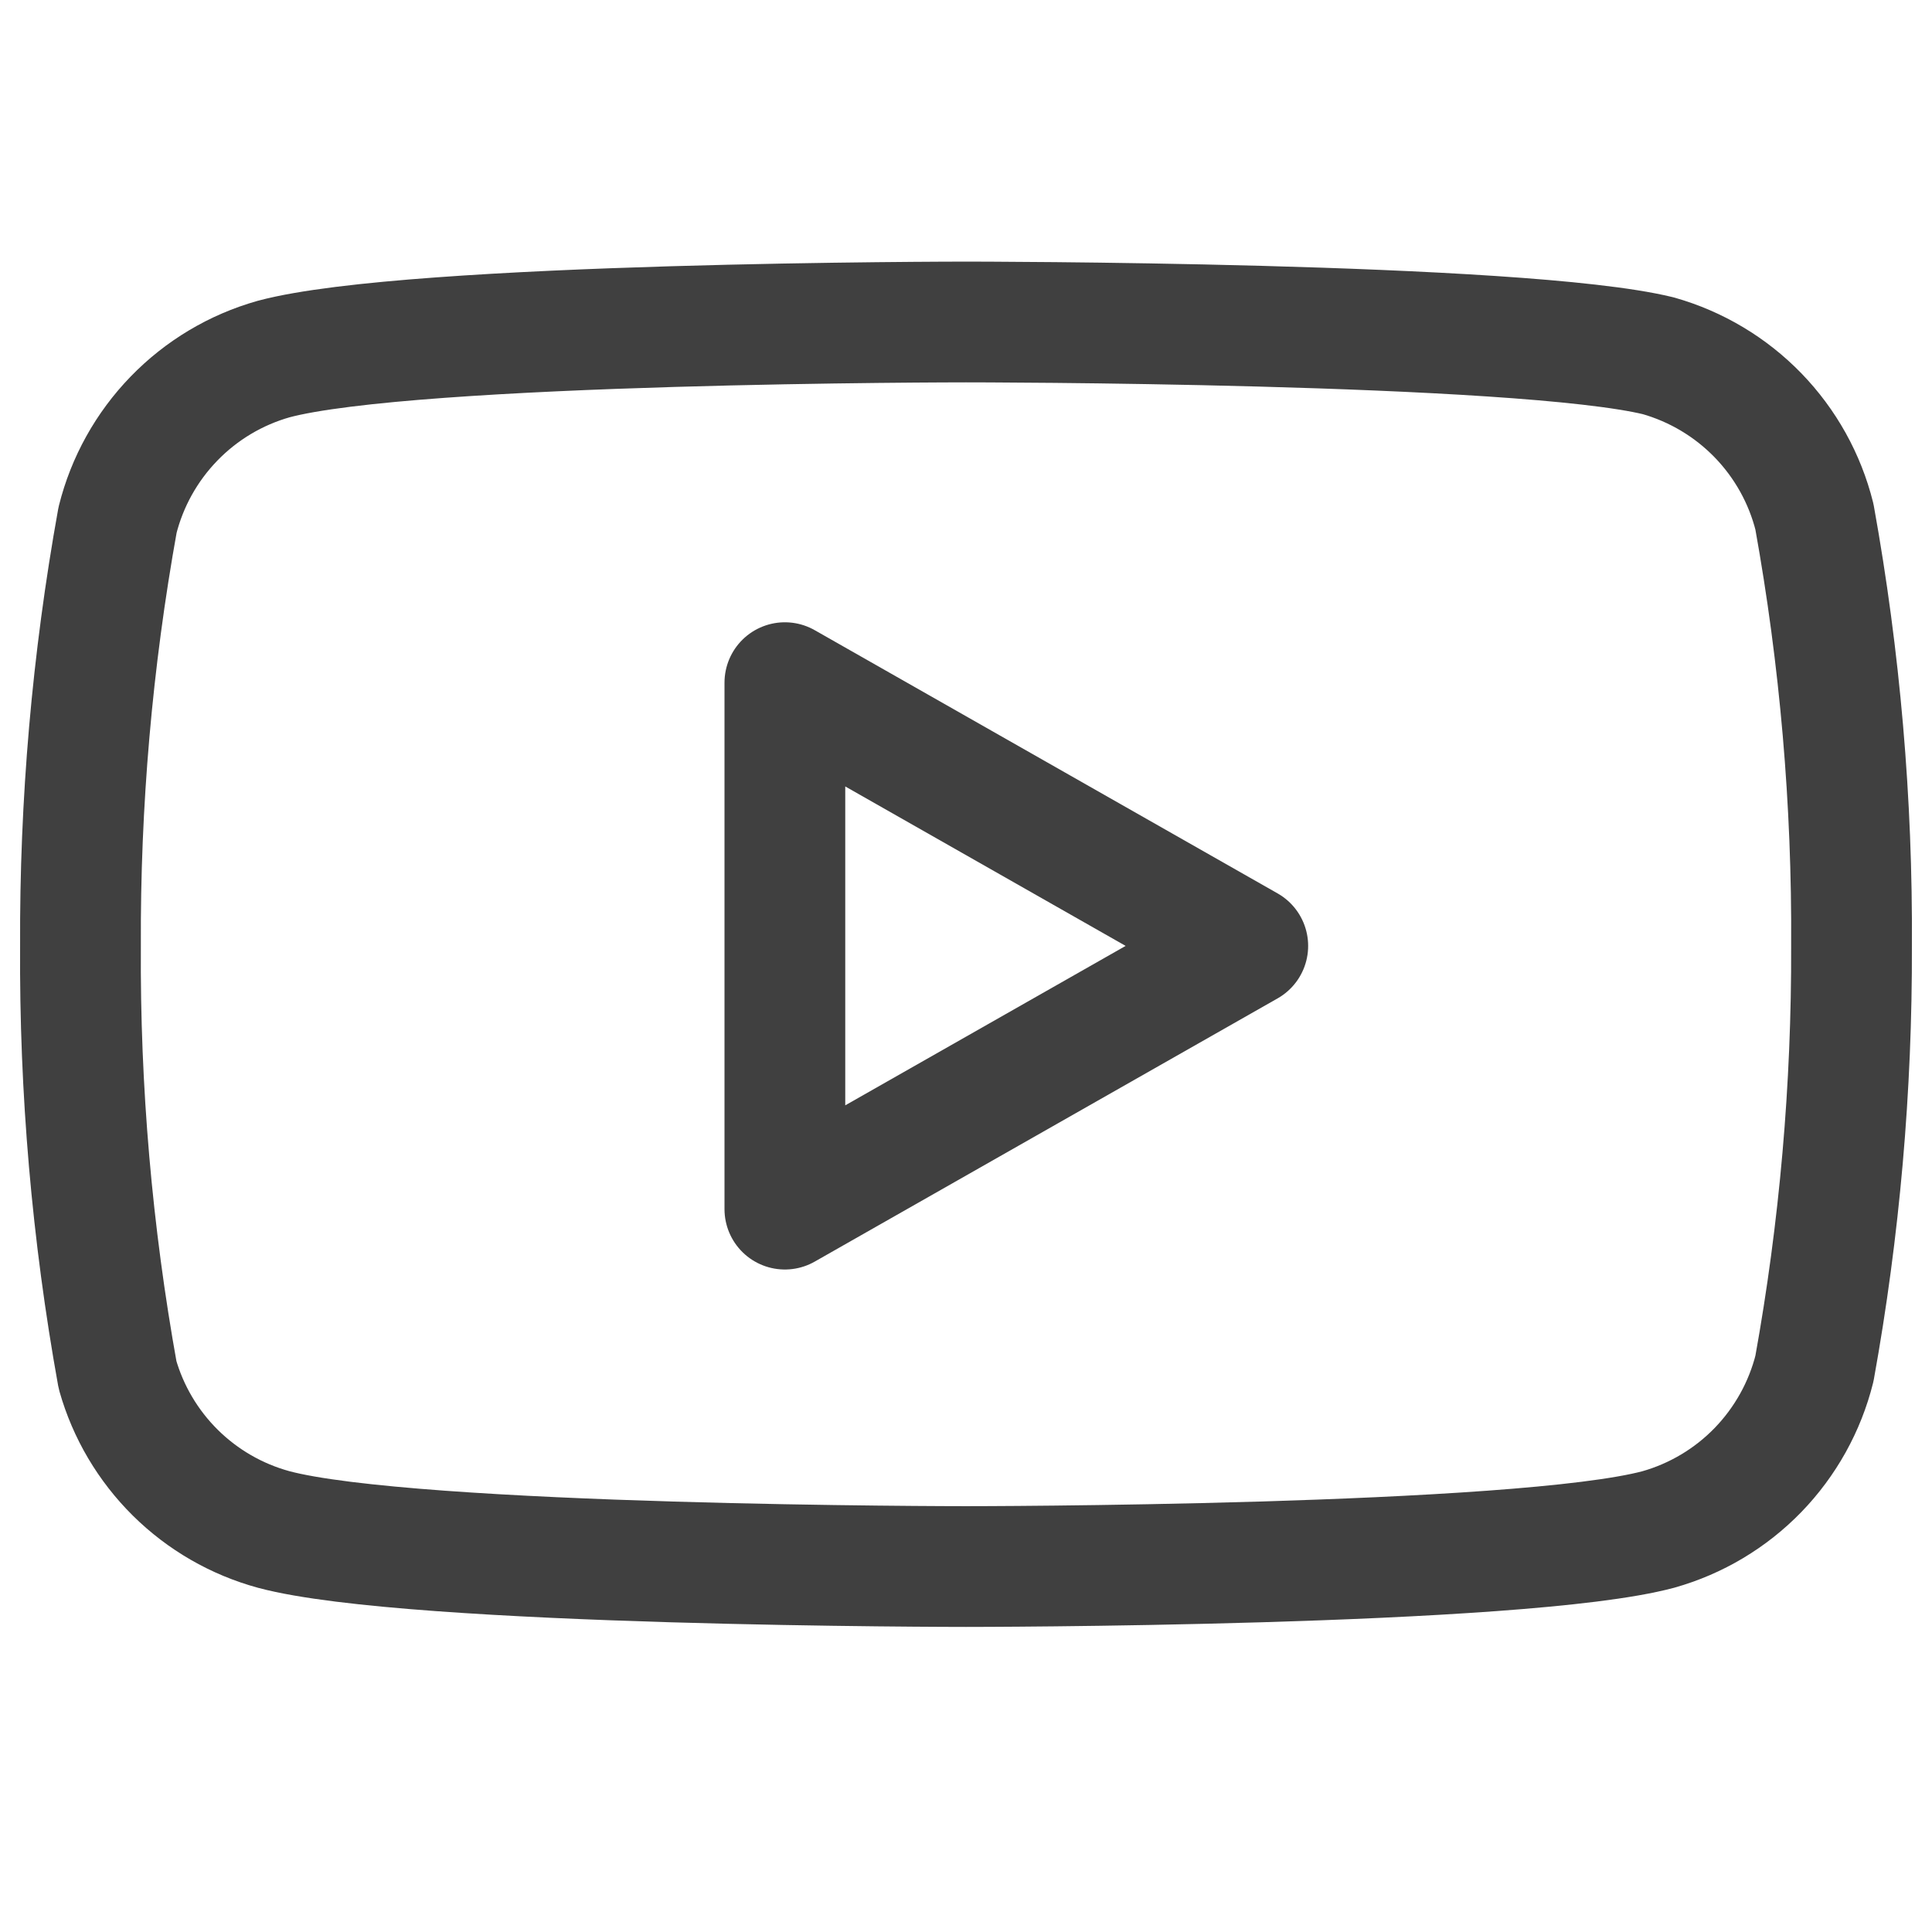
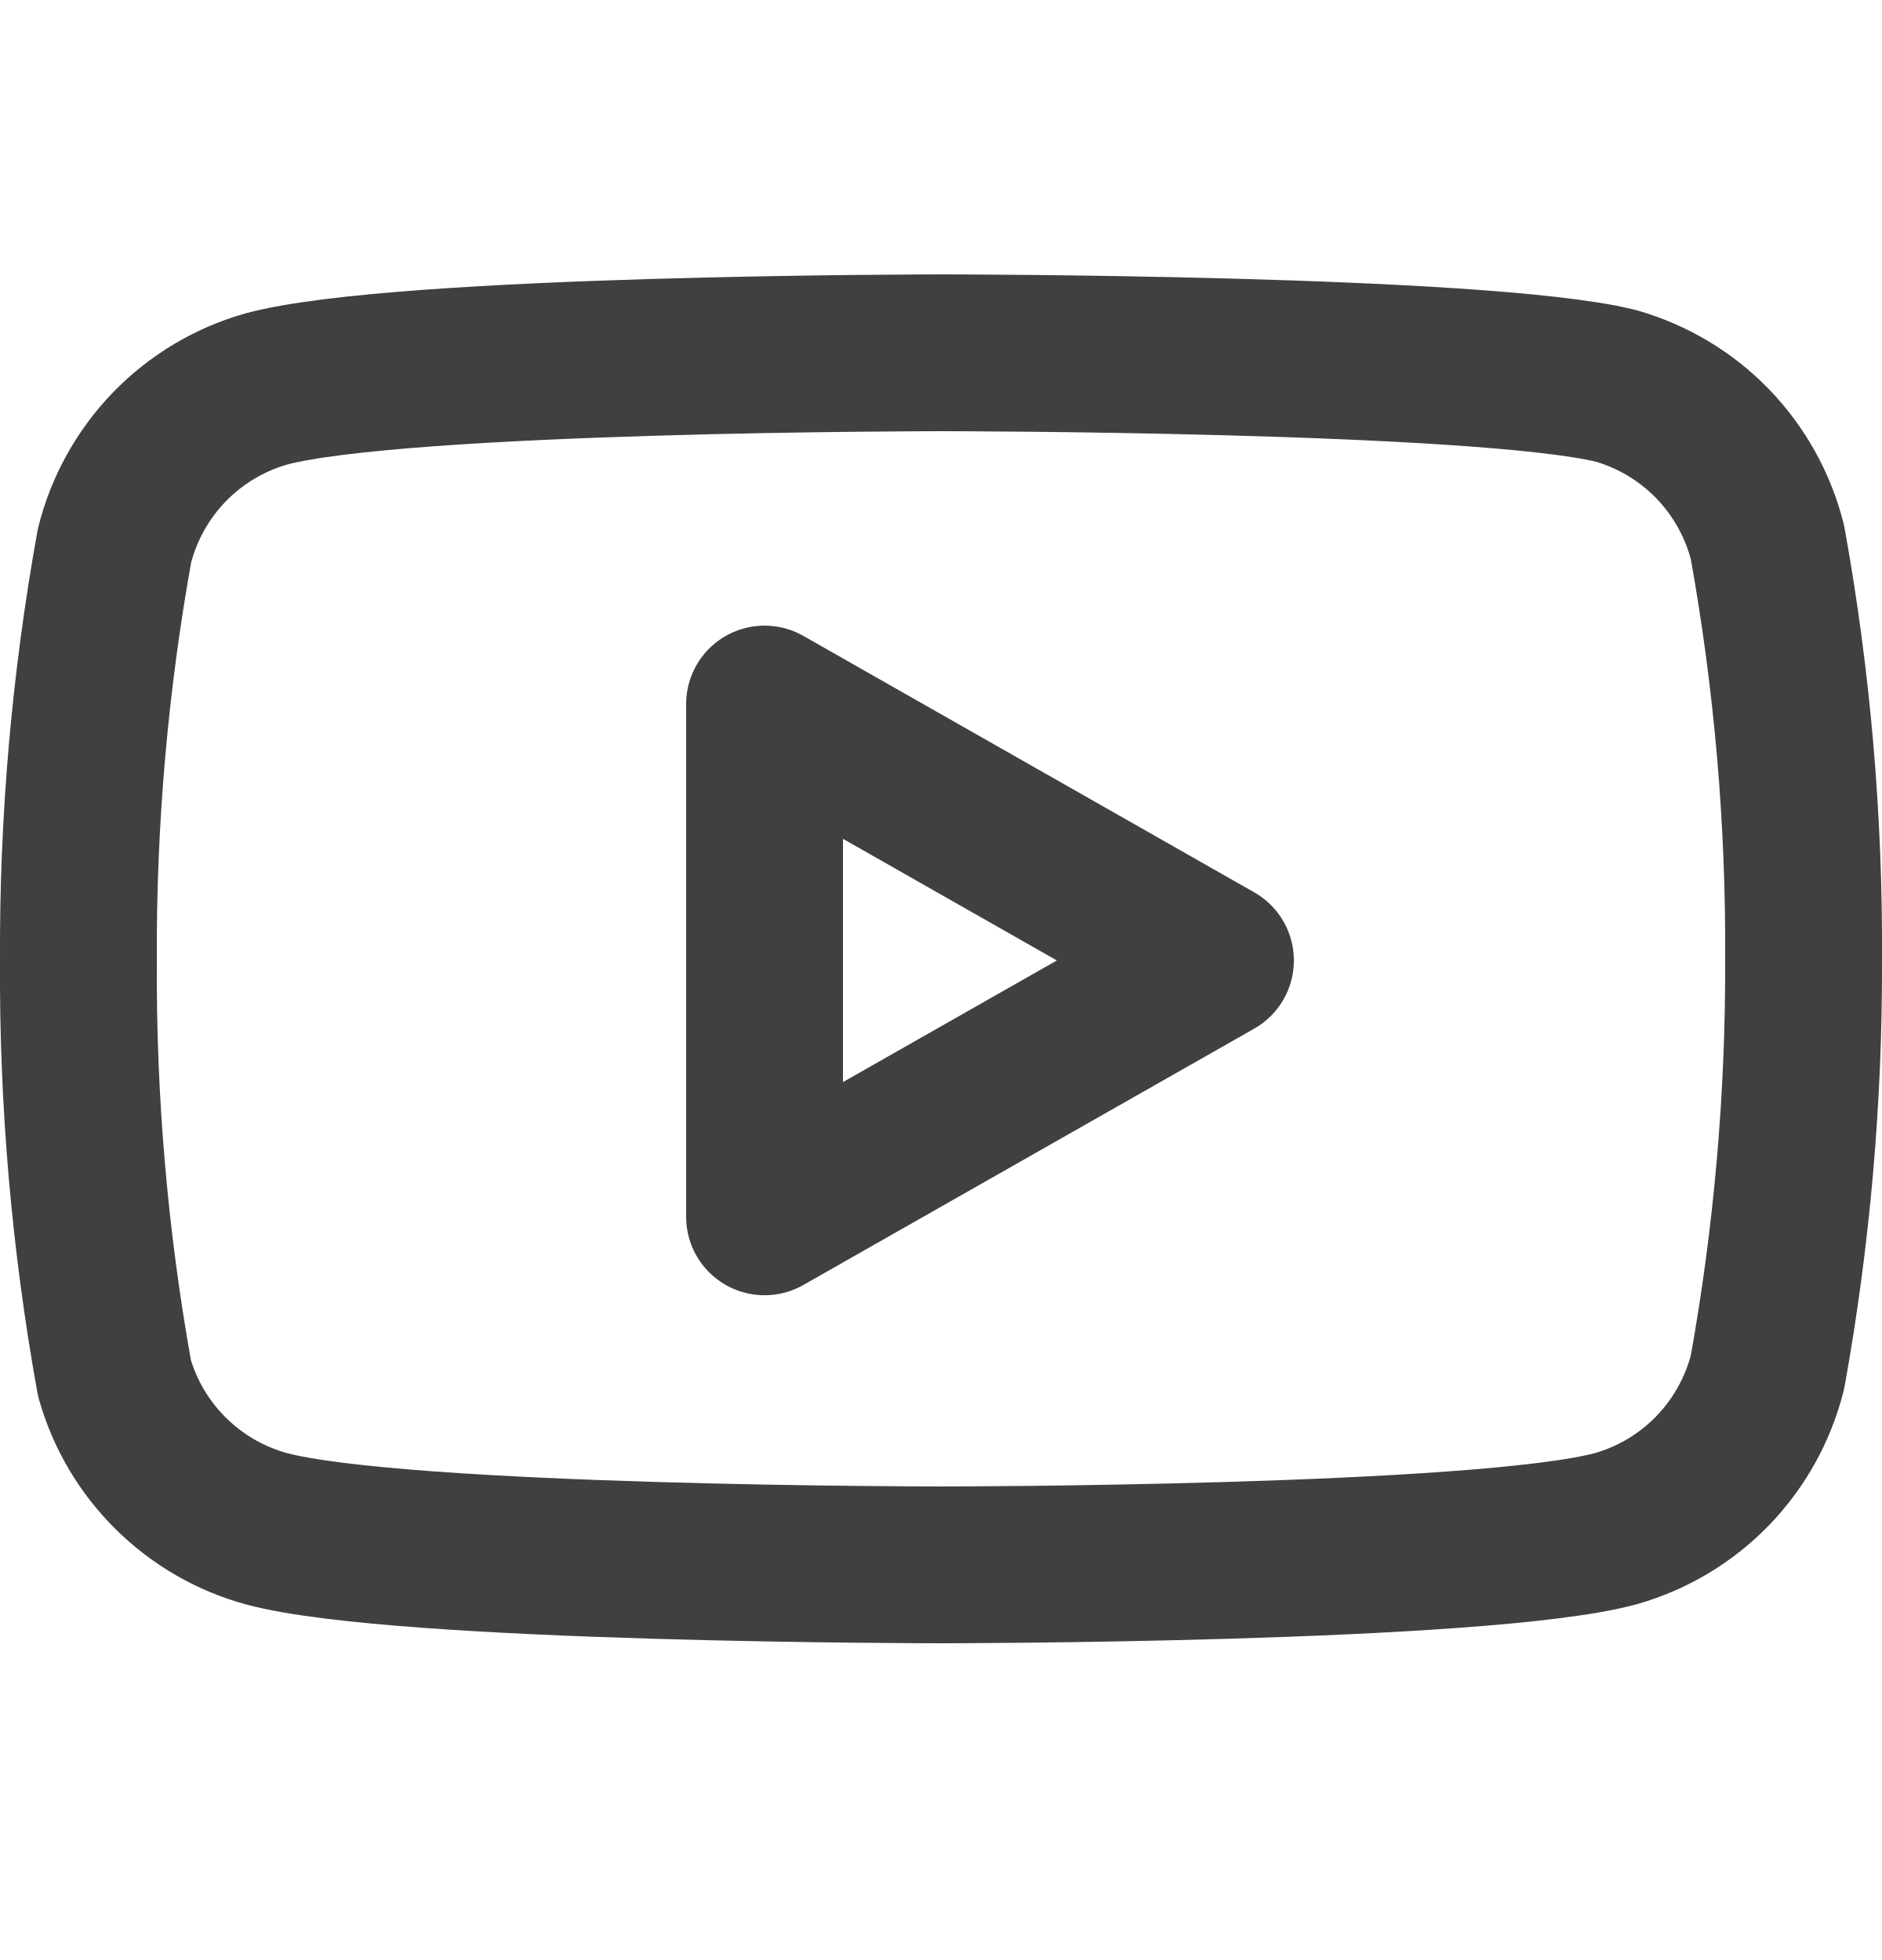
- <svg xmlns="http://www.w3.org/2000/svg" width="32" height="32" viewBox="0 0 32 32" fill="none">
-   <path d="M30.053 8.56C29.895 7.927 29.572 7.347 29.118 6.879C28.664 6.411 28.094 6.071 27.467 5.893C25.173 5.333 16 5.333 16 5.333C16 5.333 6.827 5.333 4.533 5.947C3.906 6.124 3.336 6.464 2.882 6.933C2.428 7.401 2.105 7.981 1.947 8.613C1.527 10.941 1.322 13.302 1.333 15.667C1.318 18.049 1.524 20.428 1.947 22.773C2.121 23.387 2.451 23.944 2.904 24.393C3.357 24.841 3.918 25.165 4.533 25.333C6.827 25.947 16 25.947 16 25.947C16 25.947 25.173 25.947 27.467 25.333C28.094 25.156 28.664 24.816 29.118 24.348C29.572 23.879 29.895 23.299 30.053 22.667C30.47 20.357 30.675 18.014 30.667 15.667C30.682 13.284 30.476 10.905 30.053 8.56V8.56Z" stroke="#404040" stroke-width="2" stroke-linecap="round" stroke-linejoin="round" />
-   <path d="M13 20.027L20.667 15.667L13 11.307V20.027Z" stroke="#404040" stroke-width="2" stroke-linecap="round" stroke-linejoin="round" />
+ <svg xmlns="http://www.w3.org/2000/svg" width="24" height="25" viewBox="0 0 24 25" fill="none">
+   <path d="M22.54 6.92C22.421 6.445 22.179 6.011 21.839 5.659C21.498 5.308 21.071 5.053 20.6 4.92C18.88 4.5 12 4.5 12 4.5C12 4.5 5.12 4.5 3.4 4.96C2.929 5.093 2.502 5.348 2.161 5.699C1.821 6.051 1.579 6.485 1.46 6.96C1.145 8.706 0.991 10.476 1 12.25C0.989 14.037 1.143 15.821 1.46 17.58C1.591 18.04 1.838 18.458 2.178 18.794C2.518 19.131 2.939 19.374 3.4 19.5C5.12 19.96 12 19.96 12 19.96C12 19.96 18.88 19.96 20.6 19.5C21.071 19.367 21.498 19.112 21.839 18.761C22.179 18.409 22.421 17.975 22.54 17.5C22.852 15.768 23.006 14.01 23 12.25C23.011 10.463 22.857 8.679 22.54 6.92V6.92Z" stroke="#404040" stroke-width="2" stroke-linecap="round" stroke-linejoin="round" />
+   <path d="M9.75 15.521L15.5 12.251L9.75 8.98V15.521Z" stroke="#404040" stroke-width="2" stroke-linecap="round" stroke-linejoin="round" />
</svg>
